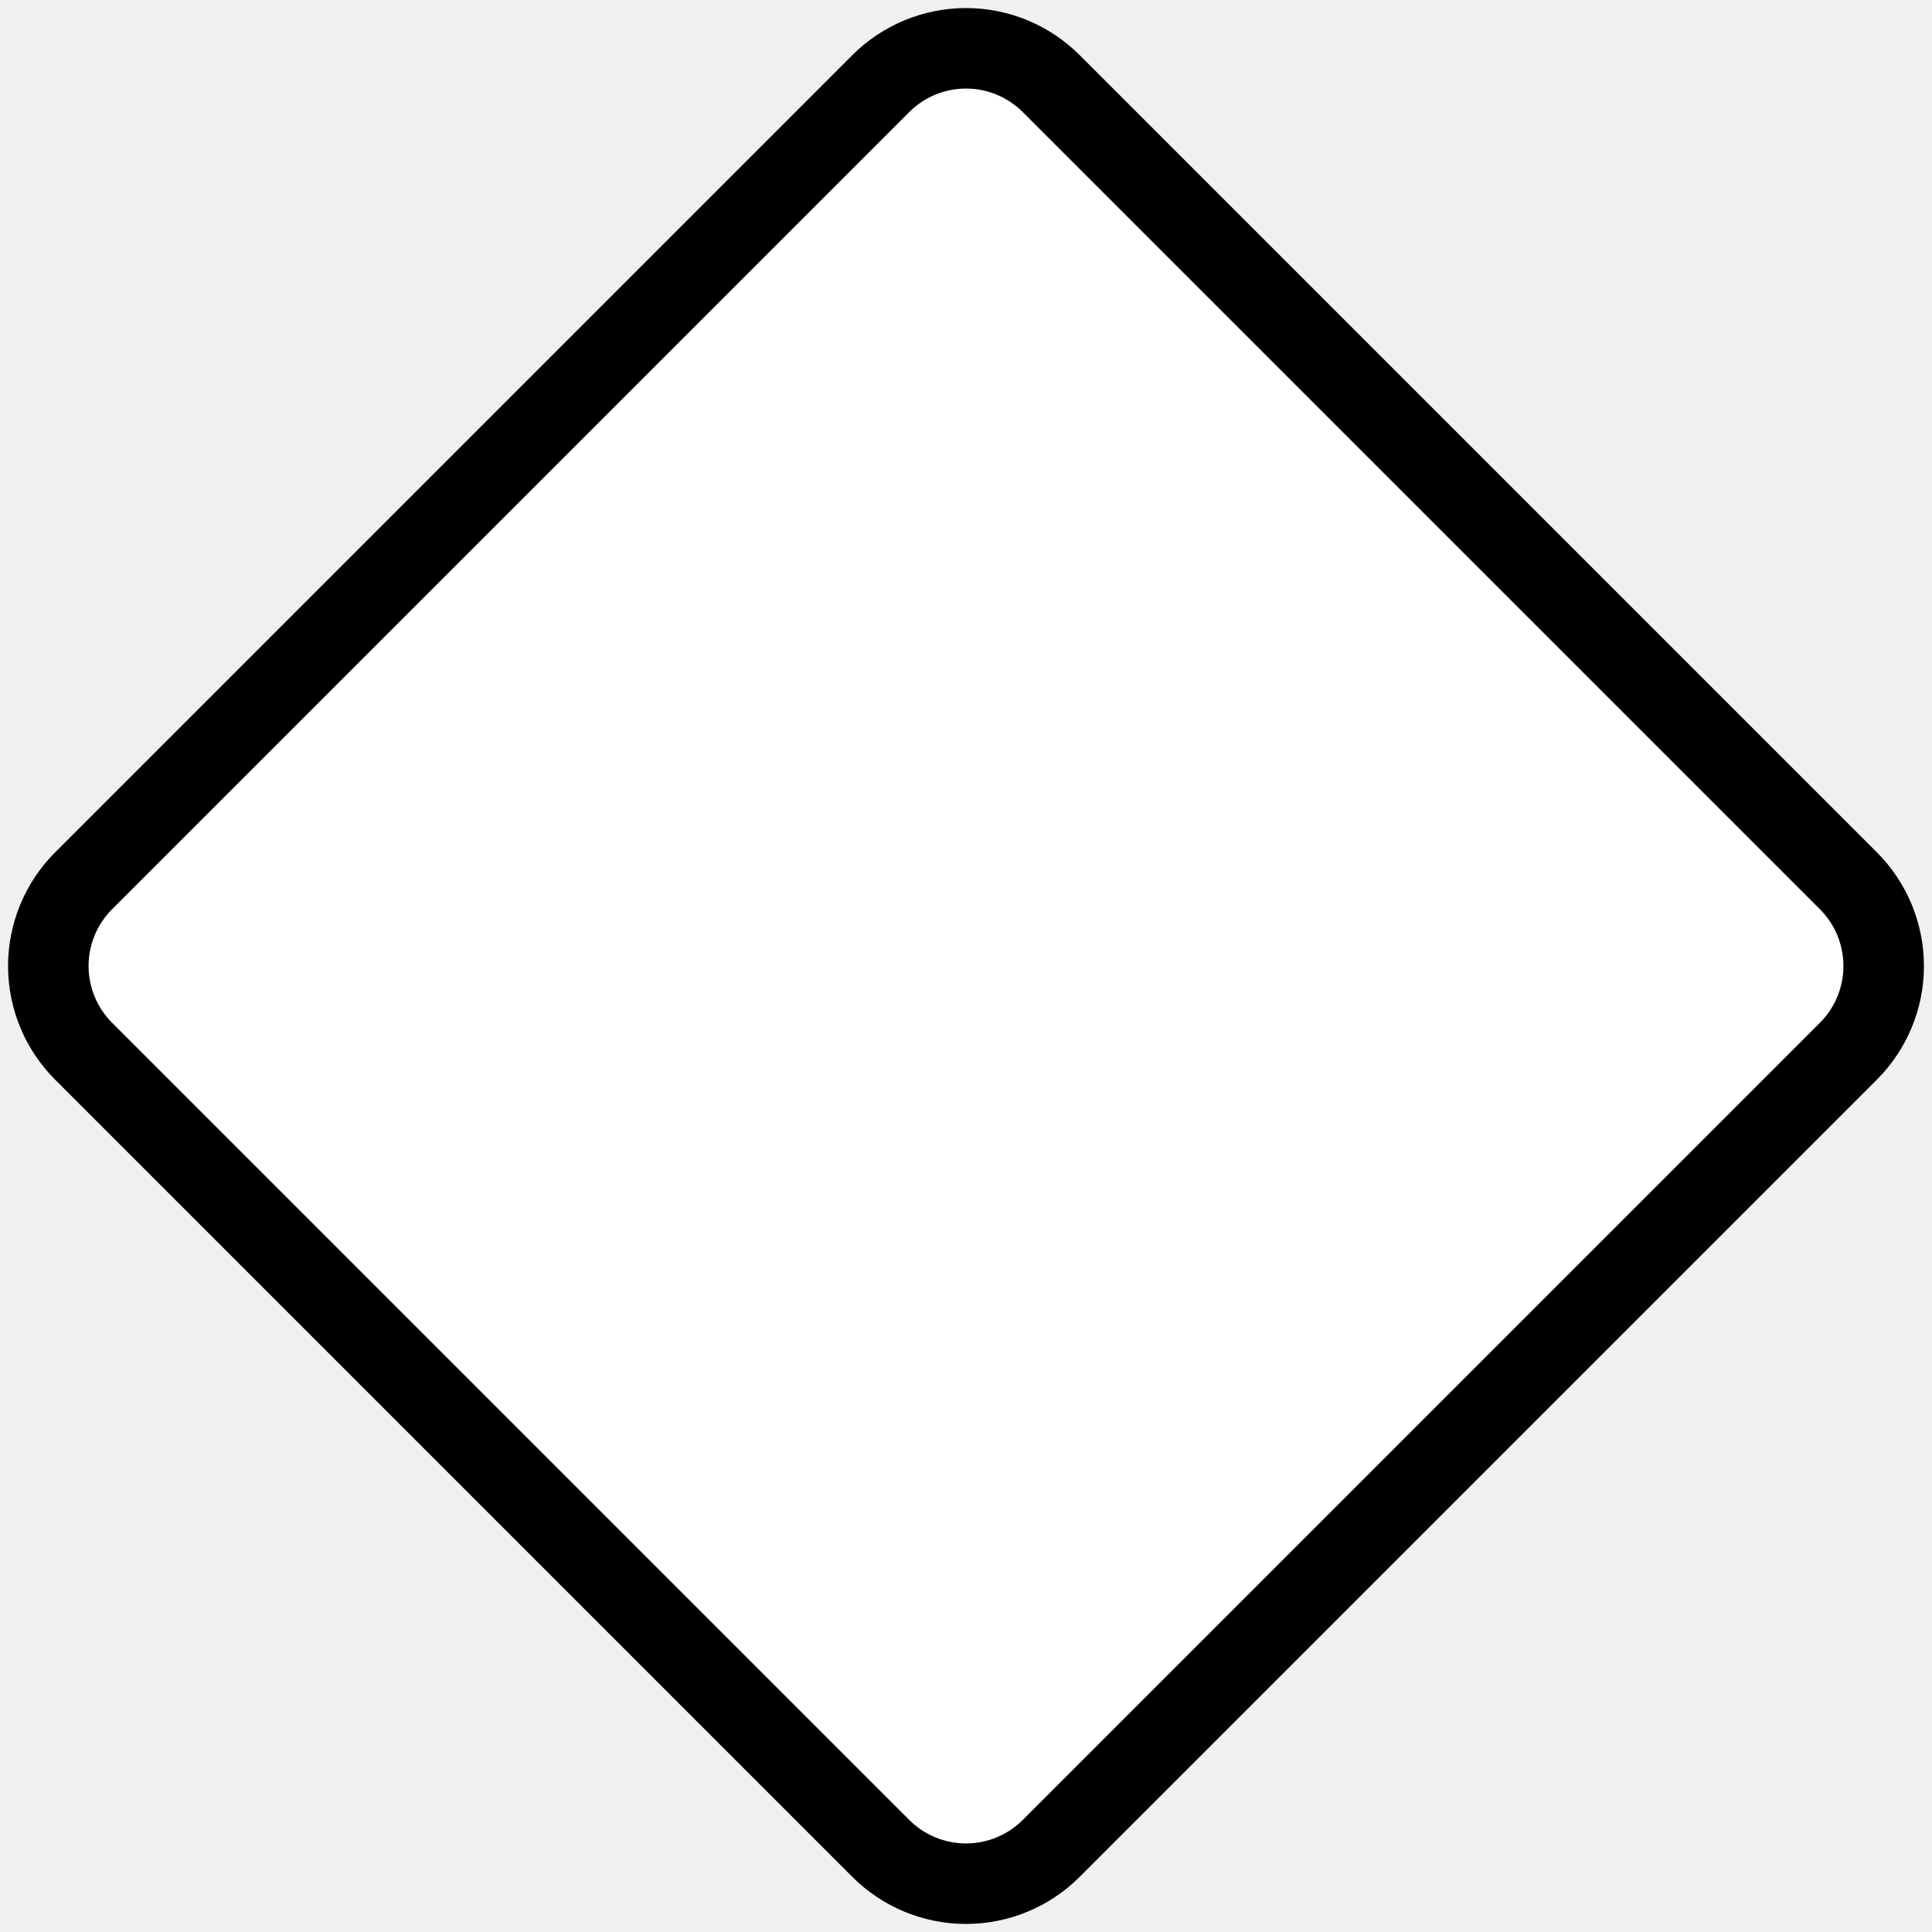
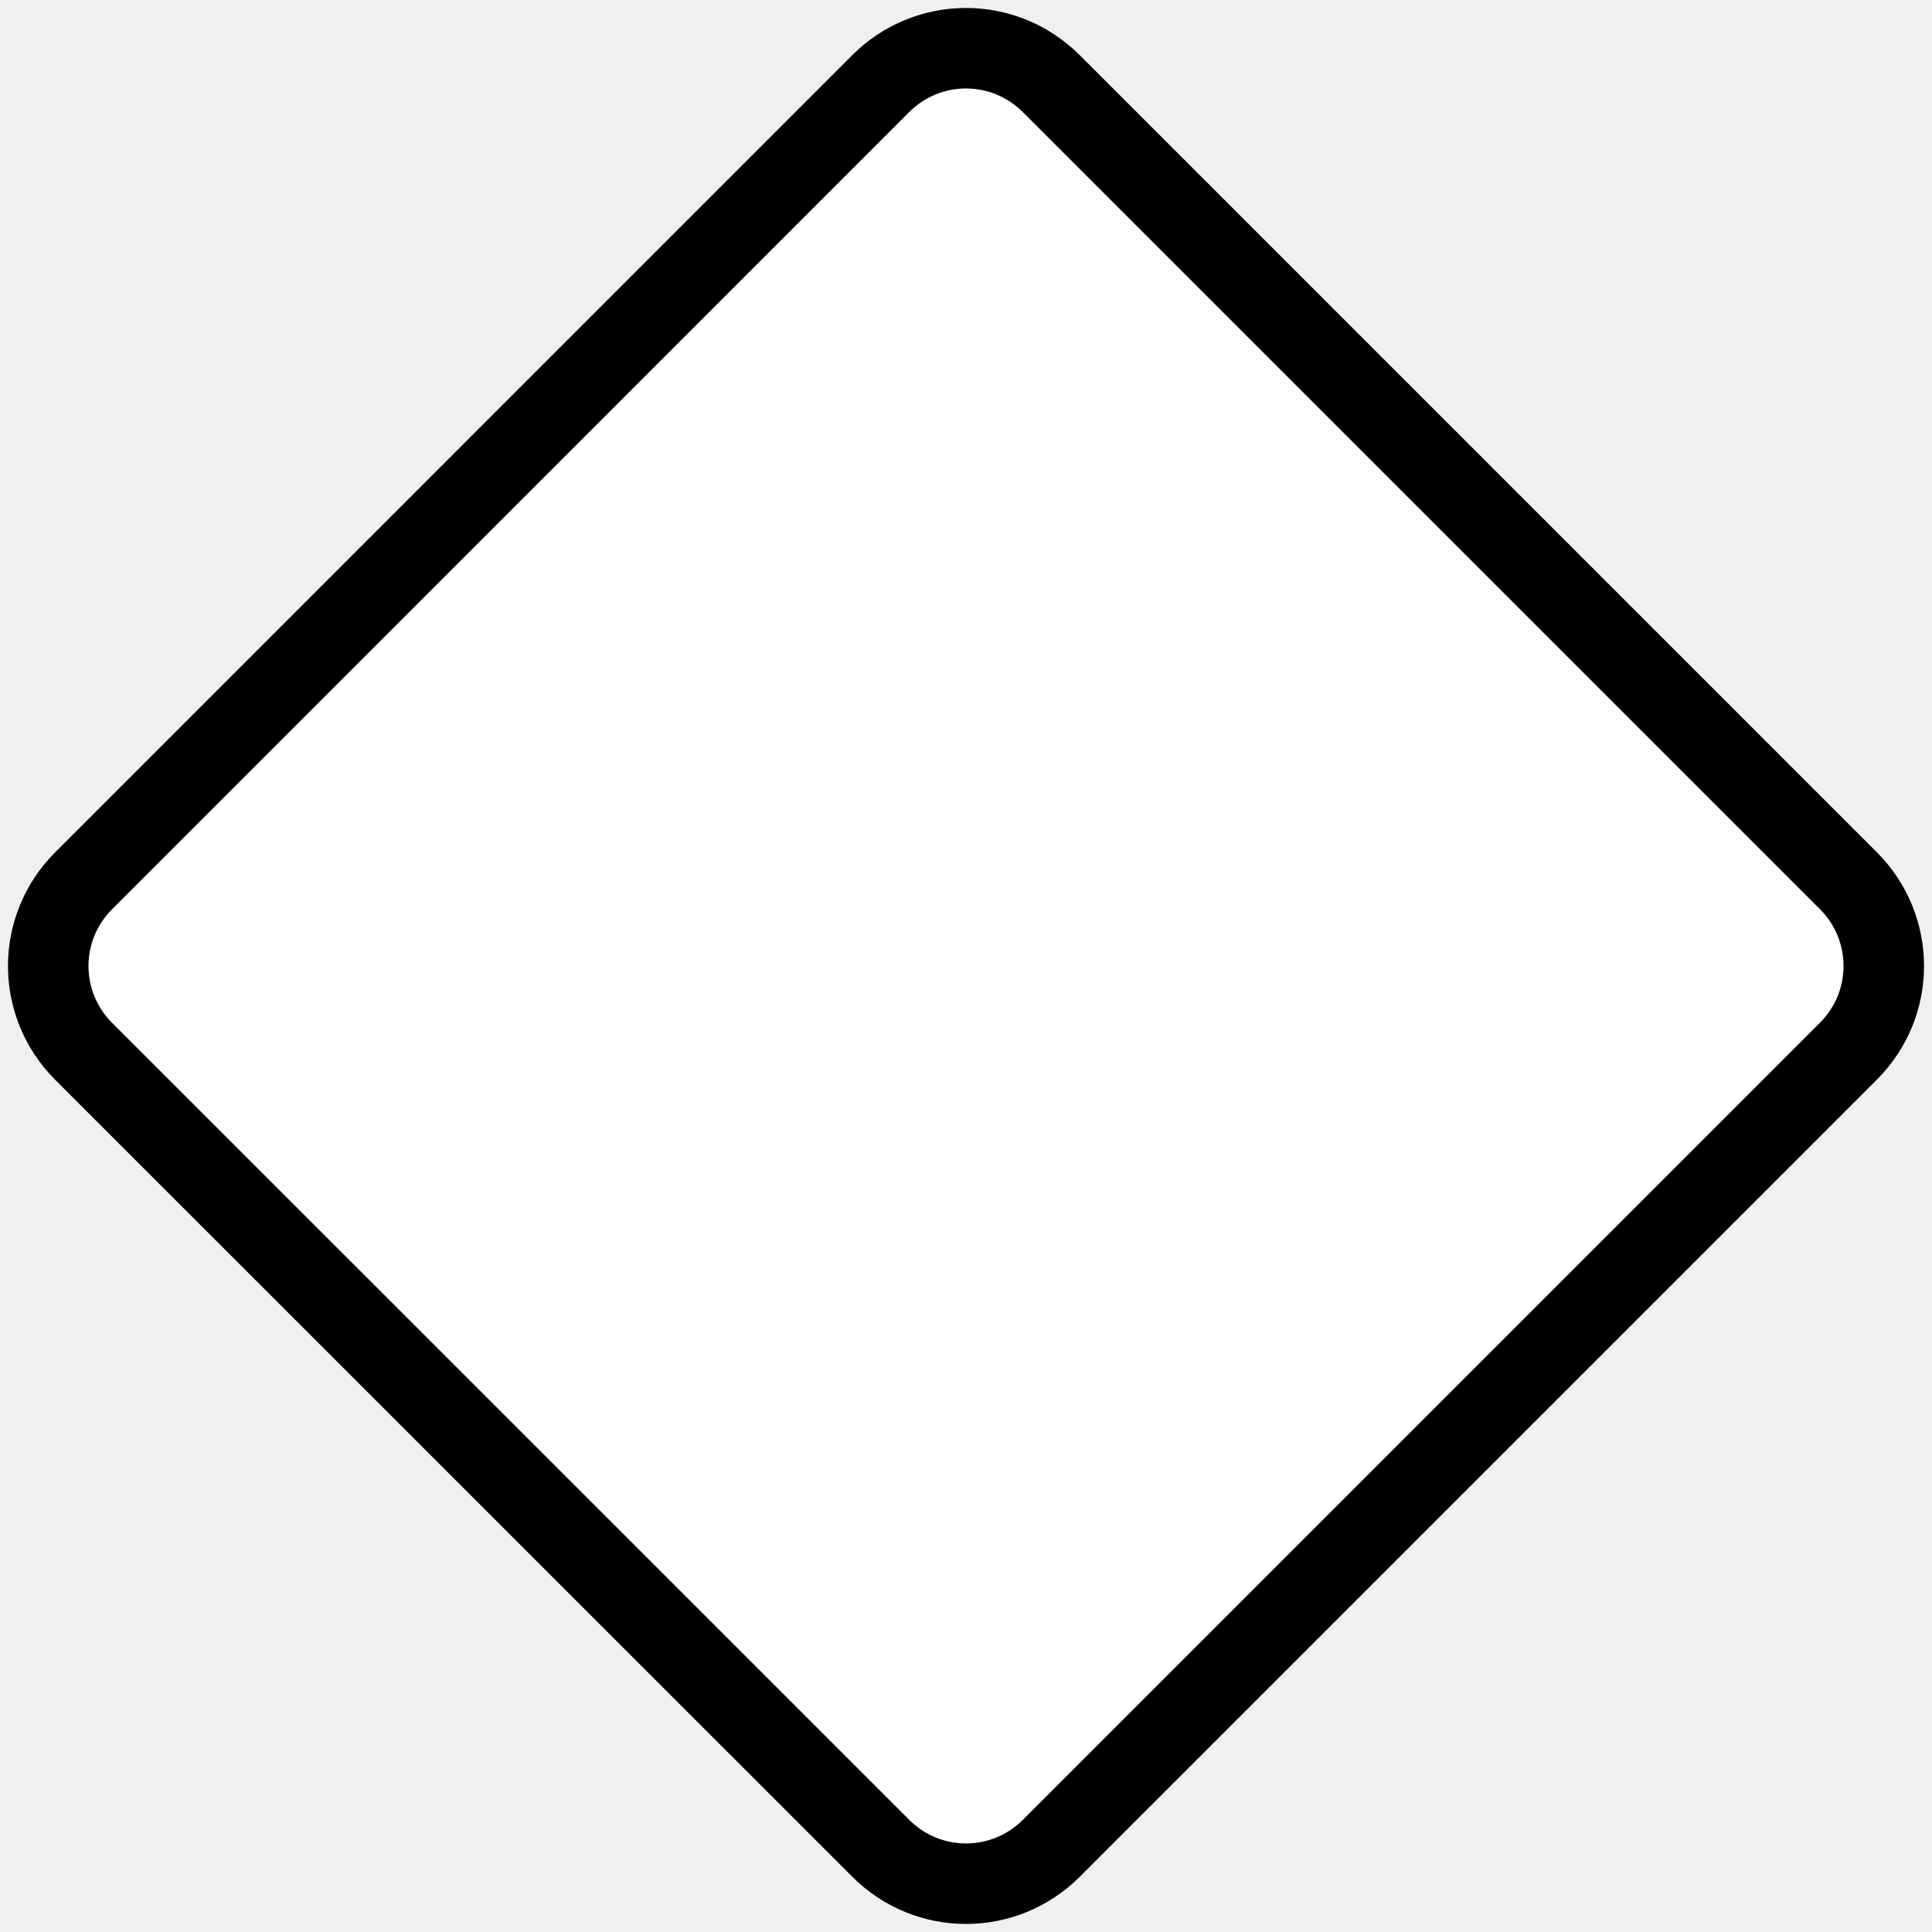
<svg xmlns="http://www.w3.org/2000/svg" width="24" height="24" version="1.0">
-   <path style="fill:#fff;fill-rule:evenodd;stroke:#000;stroke-linejoin:round" d="m13.06 1.04 9.9 9.9a1.497 1.497 0 0 1 0 2.12l-9.9 9.9a1.497 1.497 0 0 1-2.12 0l-9.9-9.9a1.497 1.497 0 0 1 0-2.12l9.9-9.9a1.497 1.497 0 0 1 2.12 0z" />
+   <path style="fill:#fff;fill-rule:evenodd;stroke:#000;stroke-linejoin:round" d="m 13.061,1.04 9.899,9.899 c 0.588,0.588 0.588,1.534 0,2.121 l -9.899,9.899 c -0.588,0.588 -1.534,0.588 -2.121,0 L 1.04,13.061 c -0.588,-0.588 -0.588,-1.534 0,-2.121 L 10.939,1.04 c 0.588,-0.588 1.534,-0.588 2.121,0 z" />
</svg>
